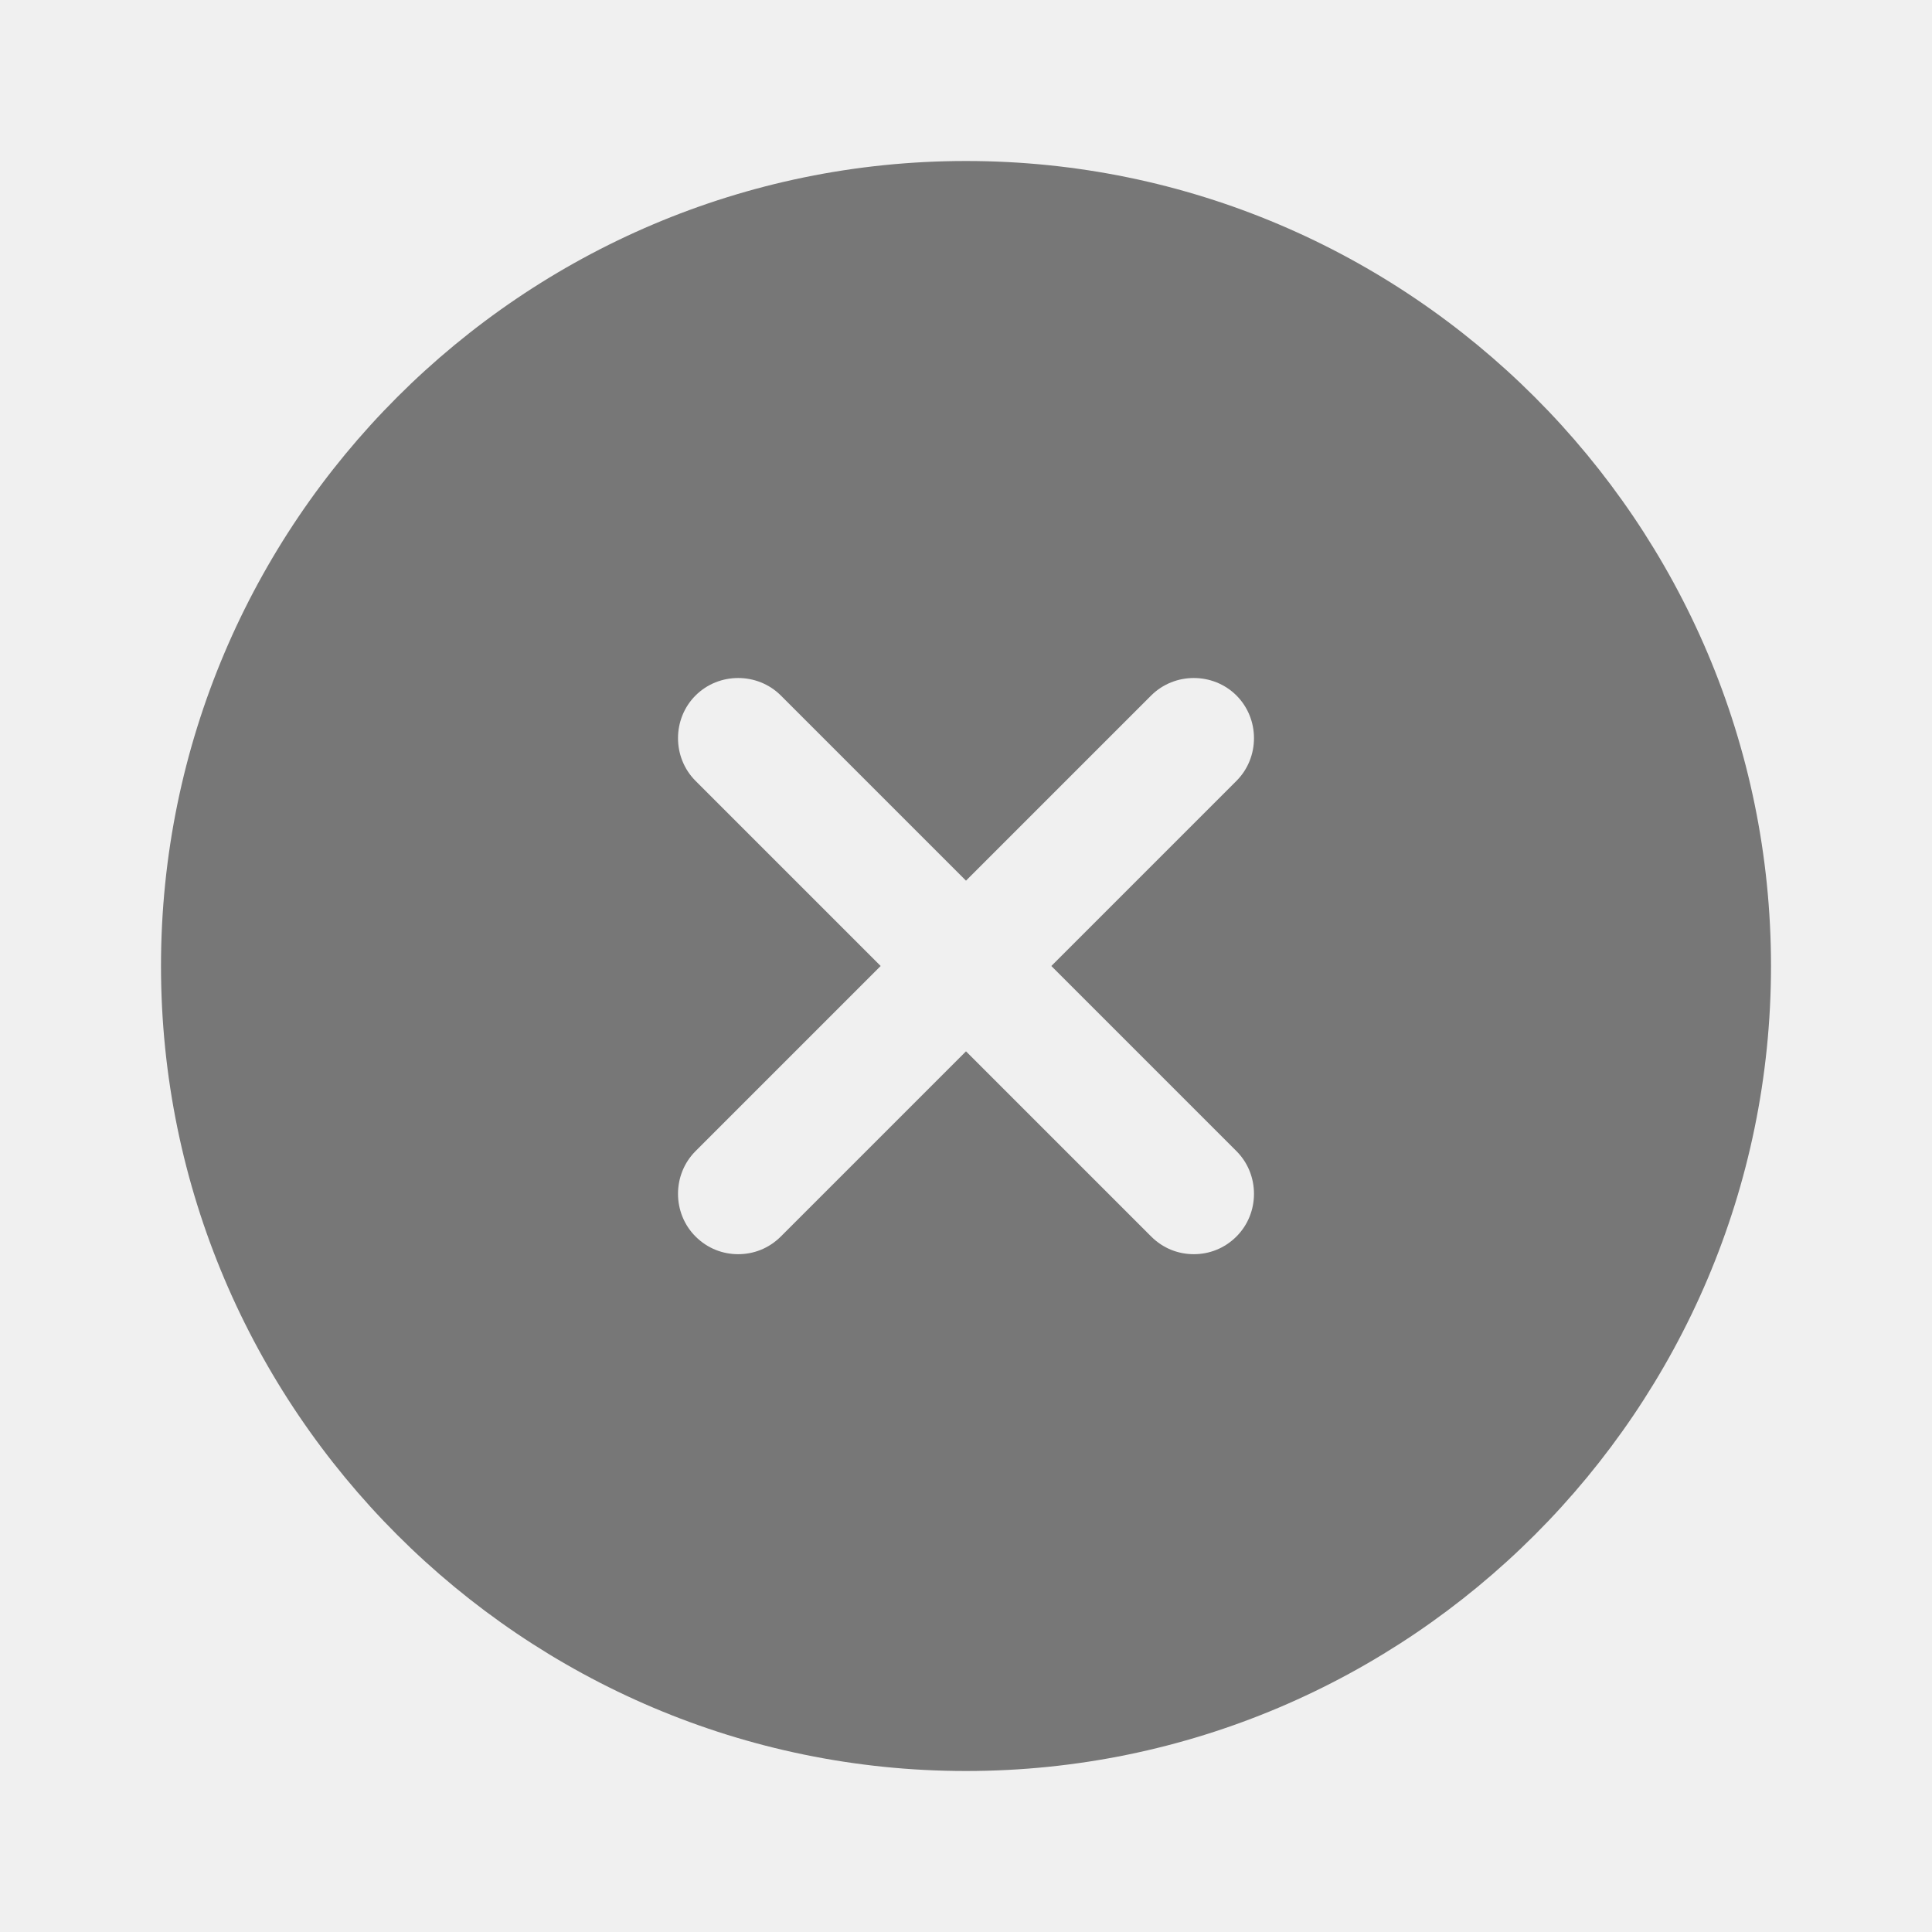
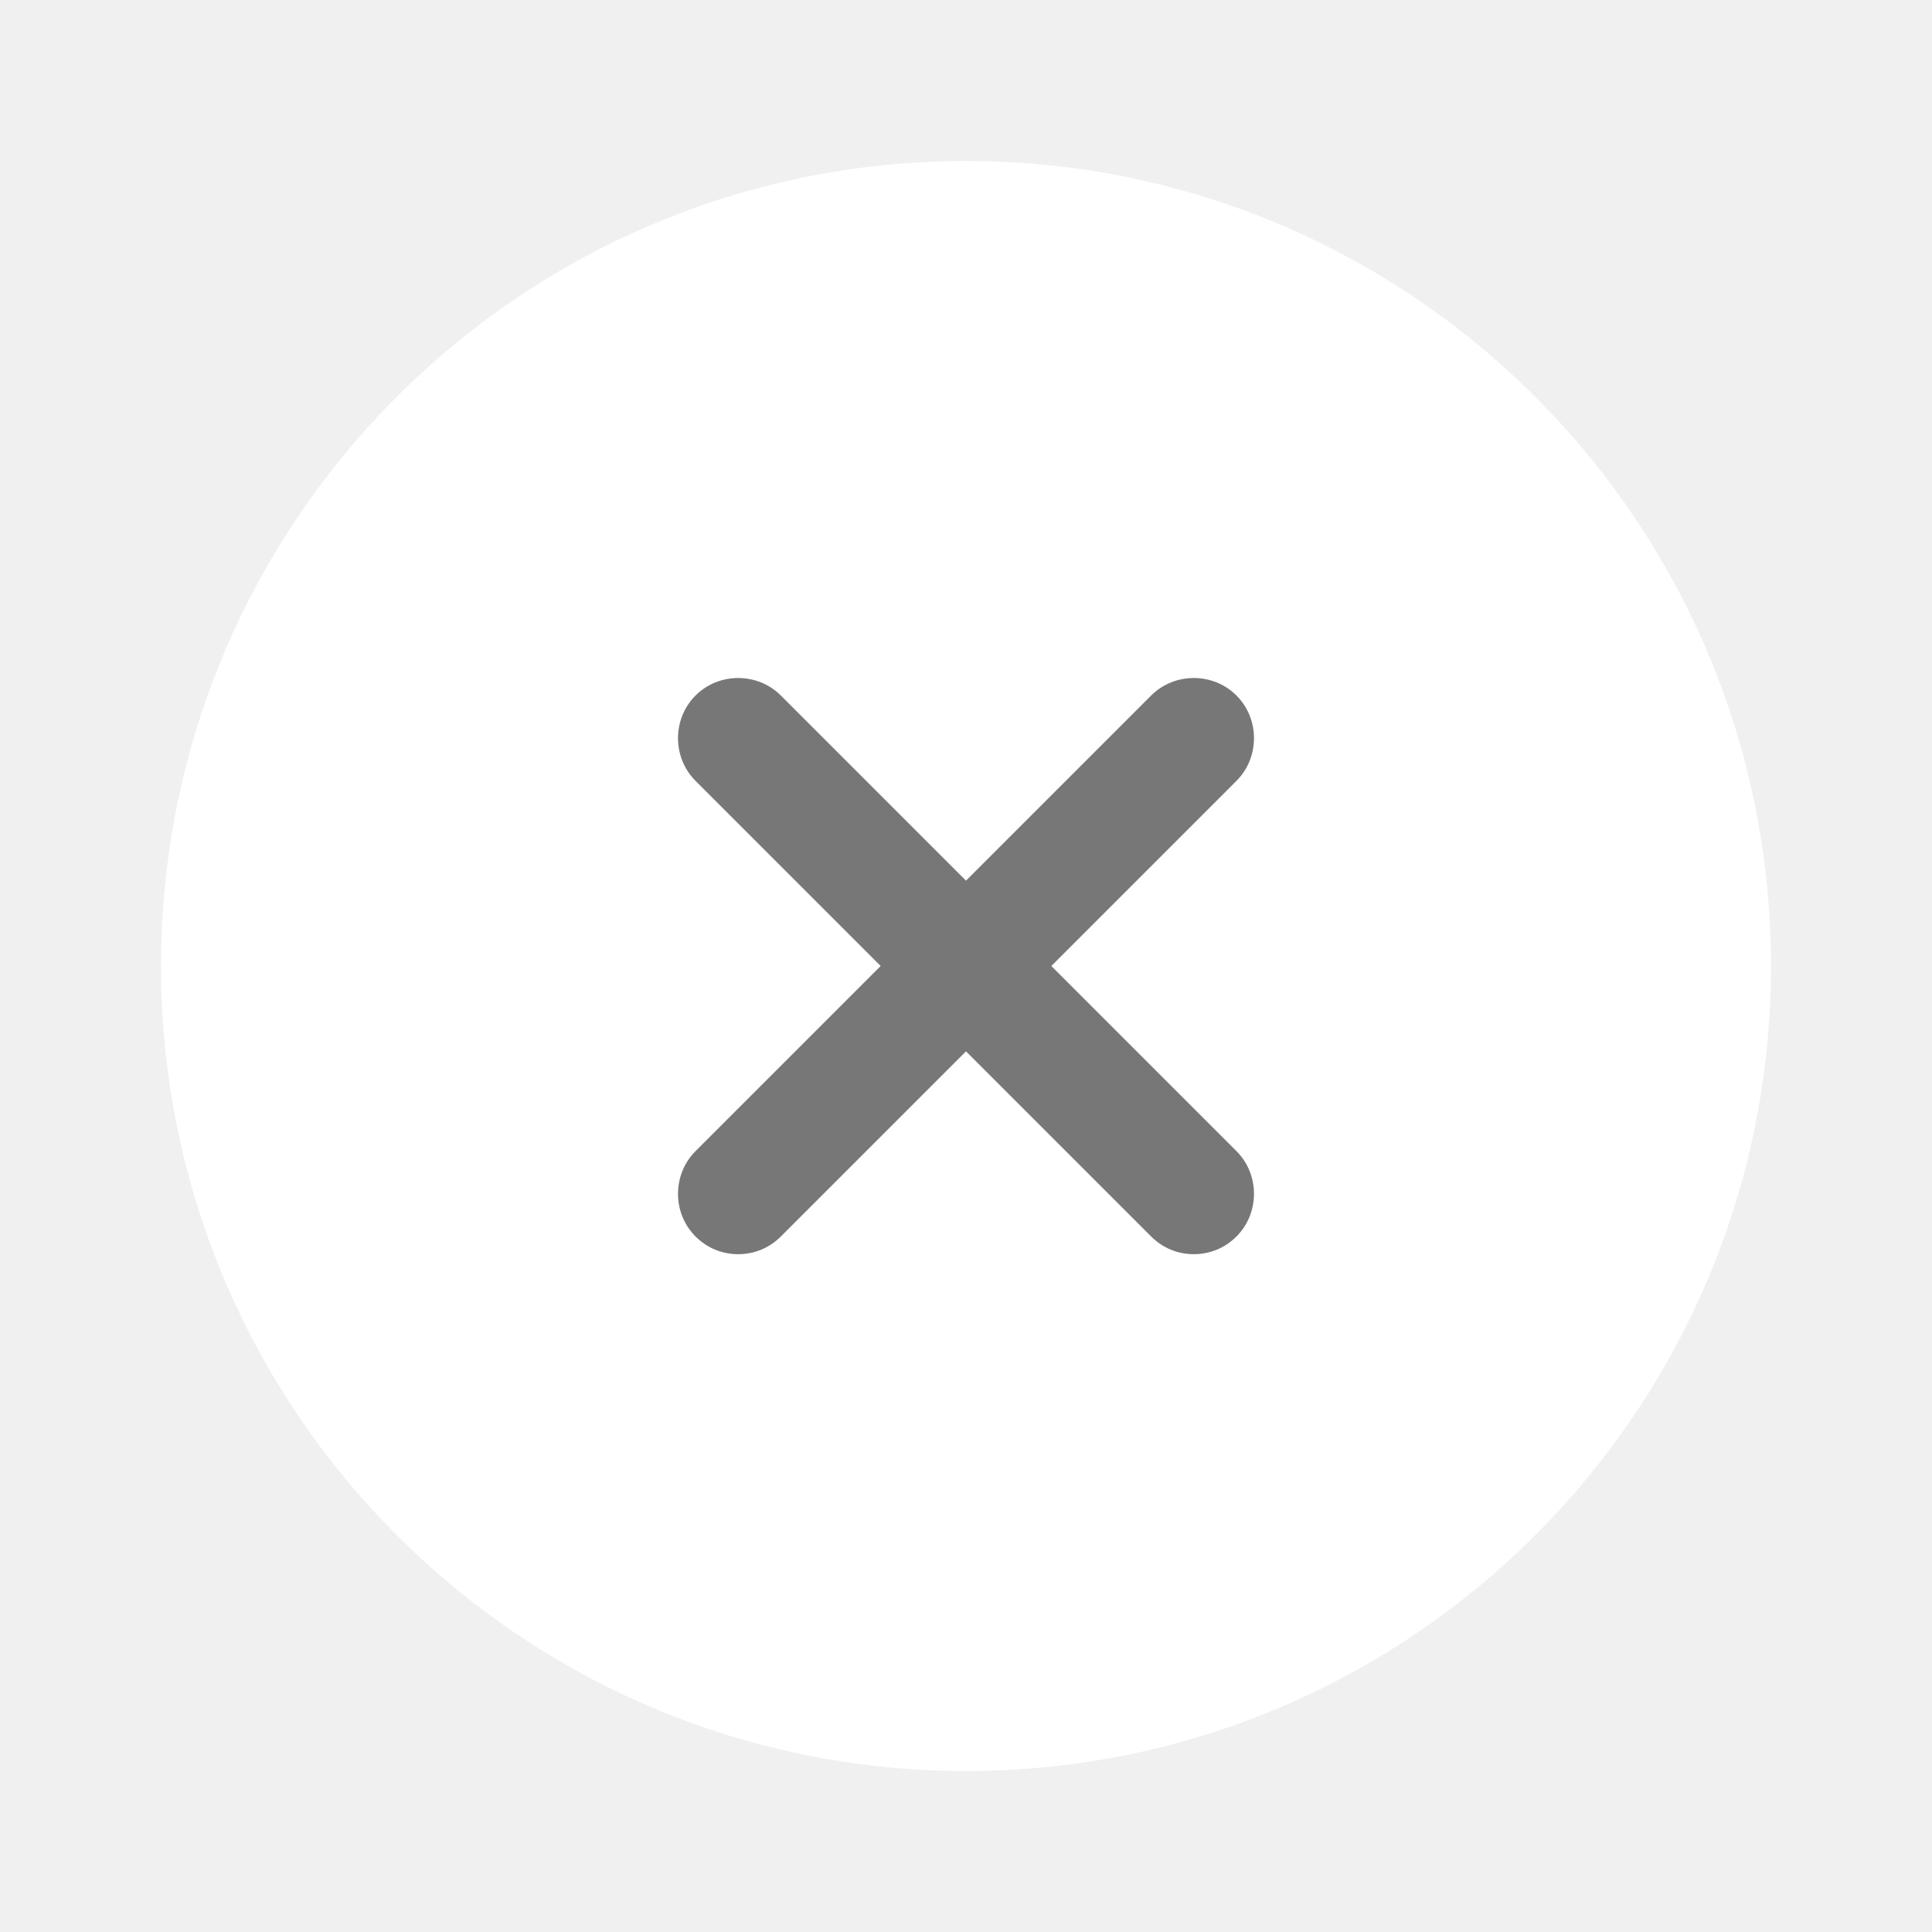
<svg xmlns="http://www.w3.org/2000/svg" width="64" height="64" viewBox="0 0 24 24" fill="none">
-   <path d="M12 2C6.49 2 2 6.49 2 12C2 17.51 6.49 22 12 22C17.51 22 22 17.51 22 12C22 6.49 17.51 2 12 2ZM15.36 14.3C15.65 14.59 15.65 15.07 15.36 15.36C15.21 15.51 15.02 15.58 14.83 15.58C14.64 15.58 14.45 15.51 14.3 15.36L12 13.06L9.7 15.36C9.55 15.51 9.36 15.58 9.17 15.58C8.98 15.58 8.79 15.51 8.64 15.36C8.35 15.07 8.35 14.59 8.64 14.3L10.94 12L8.64 9.7C8.35 9.41 8.35 8.93 8.64 8.64C8.93 8.35 9.41 8.35 9.7 8.64L12 10.94L14.3 8.64C14.59 8.35 15.07 8.35 15.36 8.64C15.65 8.93 15.65 9.41 15.36 9.7L13.06 12L15.36 14.3Z" fill="#777777" />
+   <circle cx="12" cy="12" r="10" fill="#FFFFFF" />
+   <path d="M15.36 14.3C15.65 14.59 15.65 15.07 15.36 15.36C15.21 15.51 15.02 15.58 14.83 15.58C14.64 15.58 14.45 15.51 14.3 15.36L12 13.06L9.7 15.36C9.55 15.51 9.36 15.58 9.17 15.58C8.98 15.58 8.79 15.51 8.64 15.36C8.35 15.07 8.35 14.59 8.64 14.3L10.94 12L8.64 9.7C8.35 9.41 8.35 8.93 8.64 8.64C8.93 8.35 9.41 8.35 9.7 8.64L12 10.94L14.3 8.64C14.59 8.35 15.07 8.35 15.36 8.64C15.65 8.93 15.65 9.41 15.36 9.7L13.06 12L15.36 14.3Z" fill="#777777" />
</svg>
